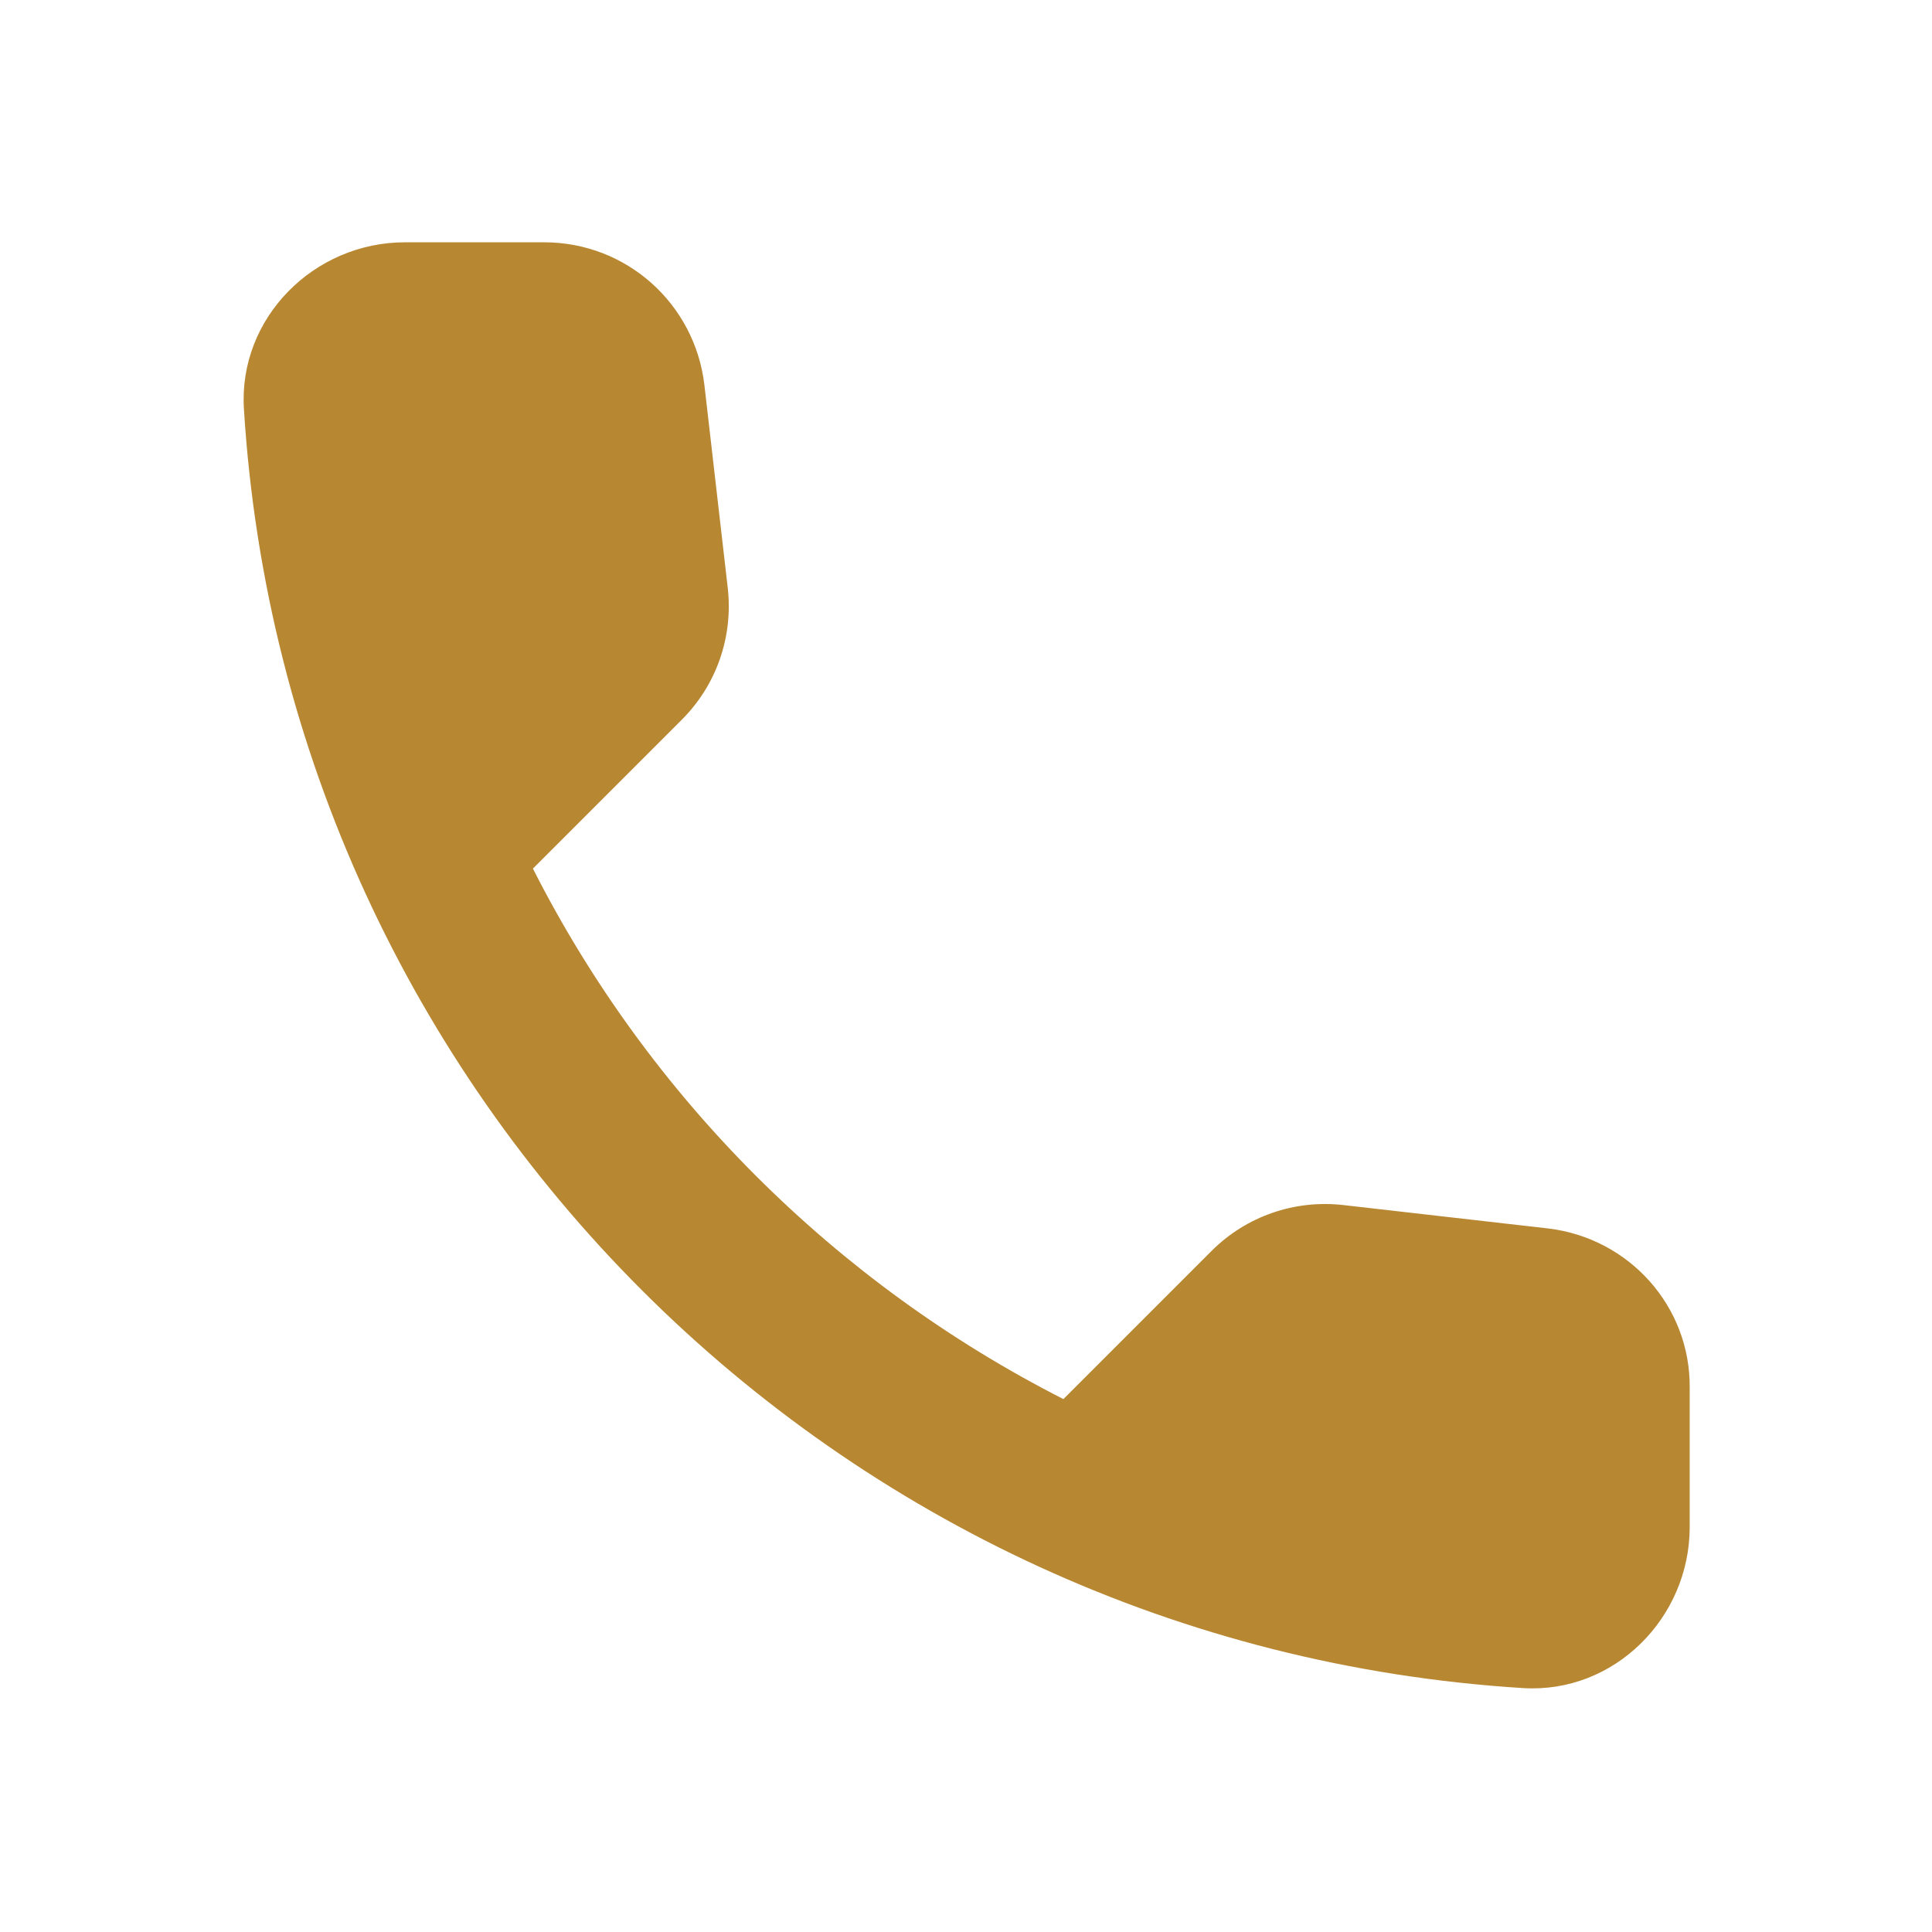
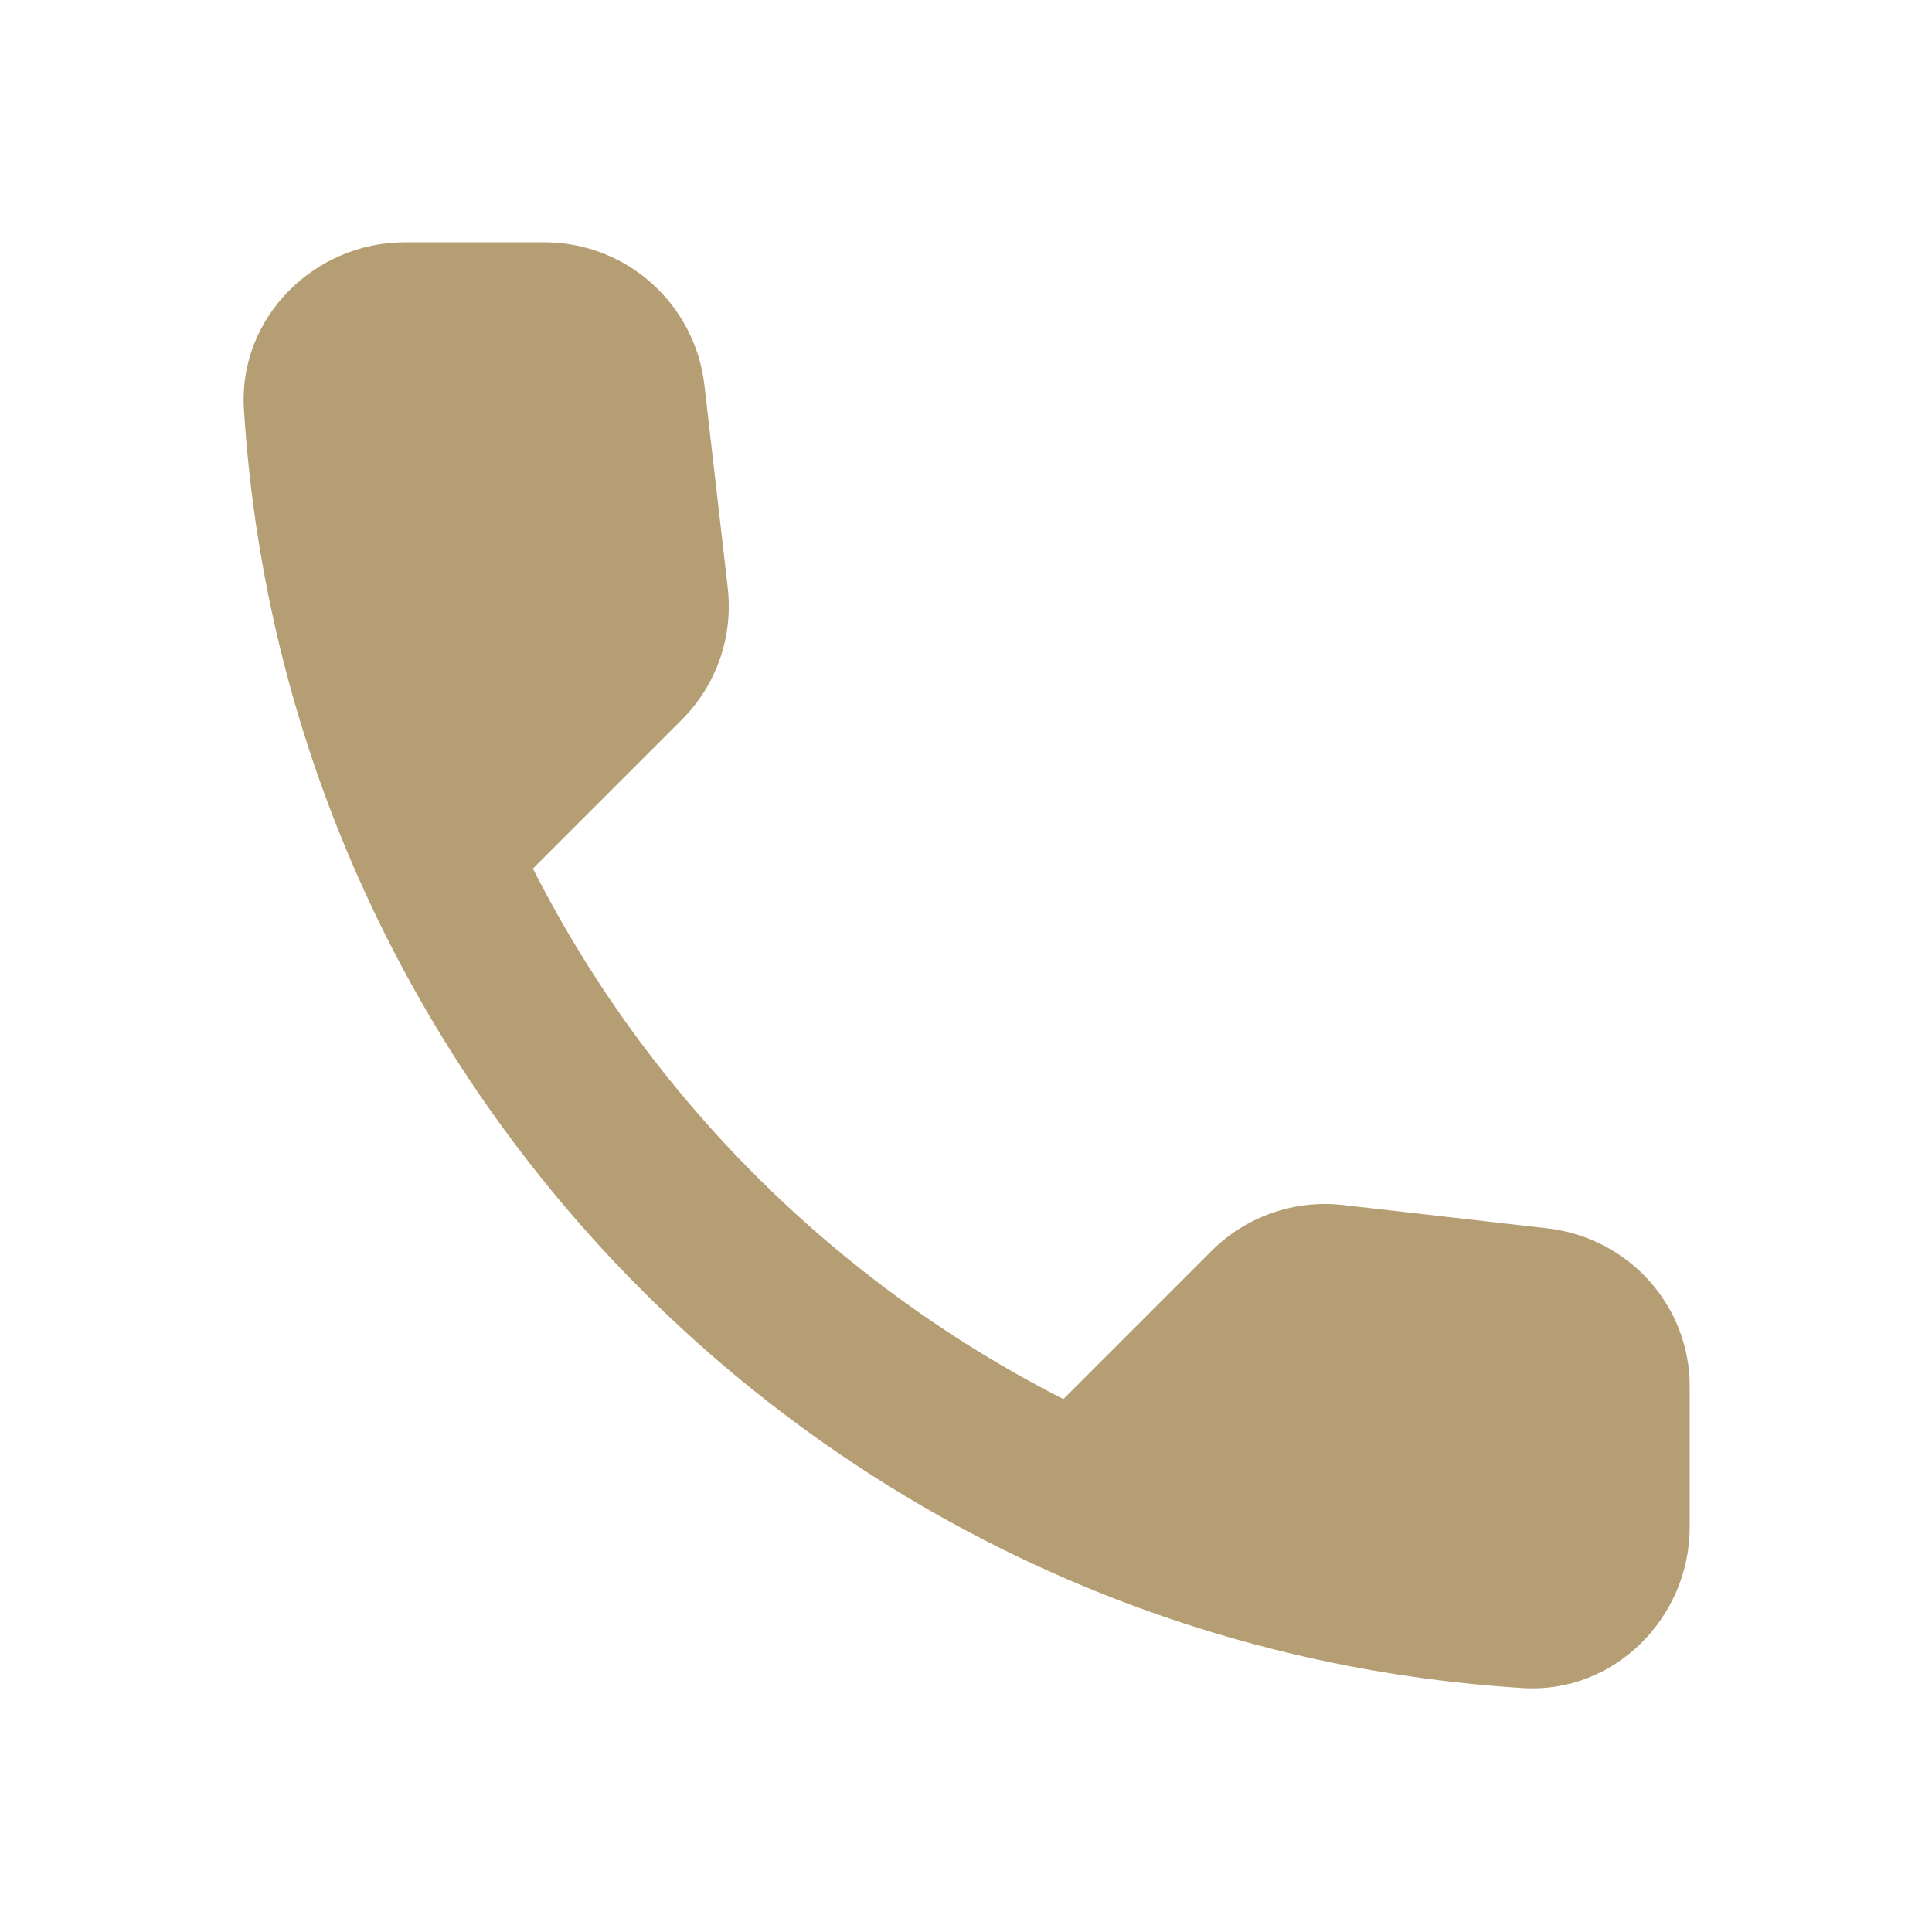
- <svg xmlns="http://www.w3.org/2000/svg" height="24px" viewBox="0 0 24 24" width="24px" fill="hsl(38, 57%, 46%)">
+ <svg xmlns="http://www.w3.org/2000/svg" height="24px" viewBox="0 0 24 24" width="24px" fill="#b59e73">
  <path d="M0 0h24v24H0V0z" fill="none" />
  <path d="M19.23 15.26l-2.54-.29c-.61-.07-1.21.14-1.64.57l-1.84 1.84c-2.83-1.44-5.15-3.75-6.59-6.59l1.85-1.85c.43-.43.64-1.03.57-1.64l-.29-2.52c-.12-1.01-.97-1.77-1.99-1.77H5.03c-1.13 0-2.07.94-2 2.07.53 8.54 7.36 15.36 15.89 15.89 1.13.07 2.07-.87 2.07-2v-1.73c.01-1.01-.75-1.86-1.76-1.98z" />
</svg>
